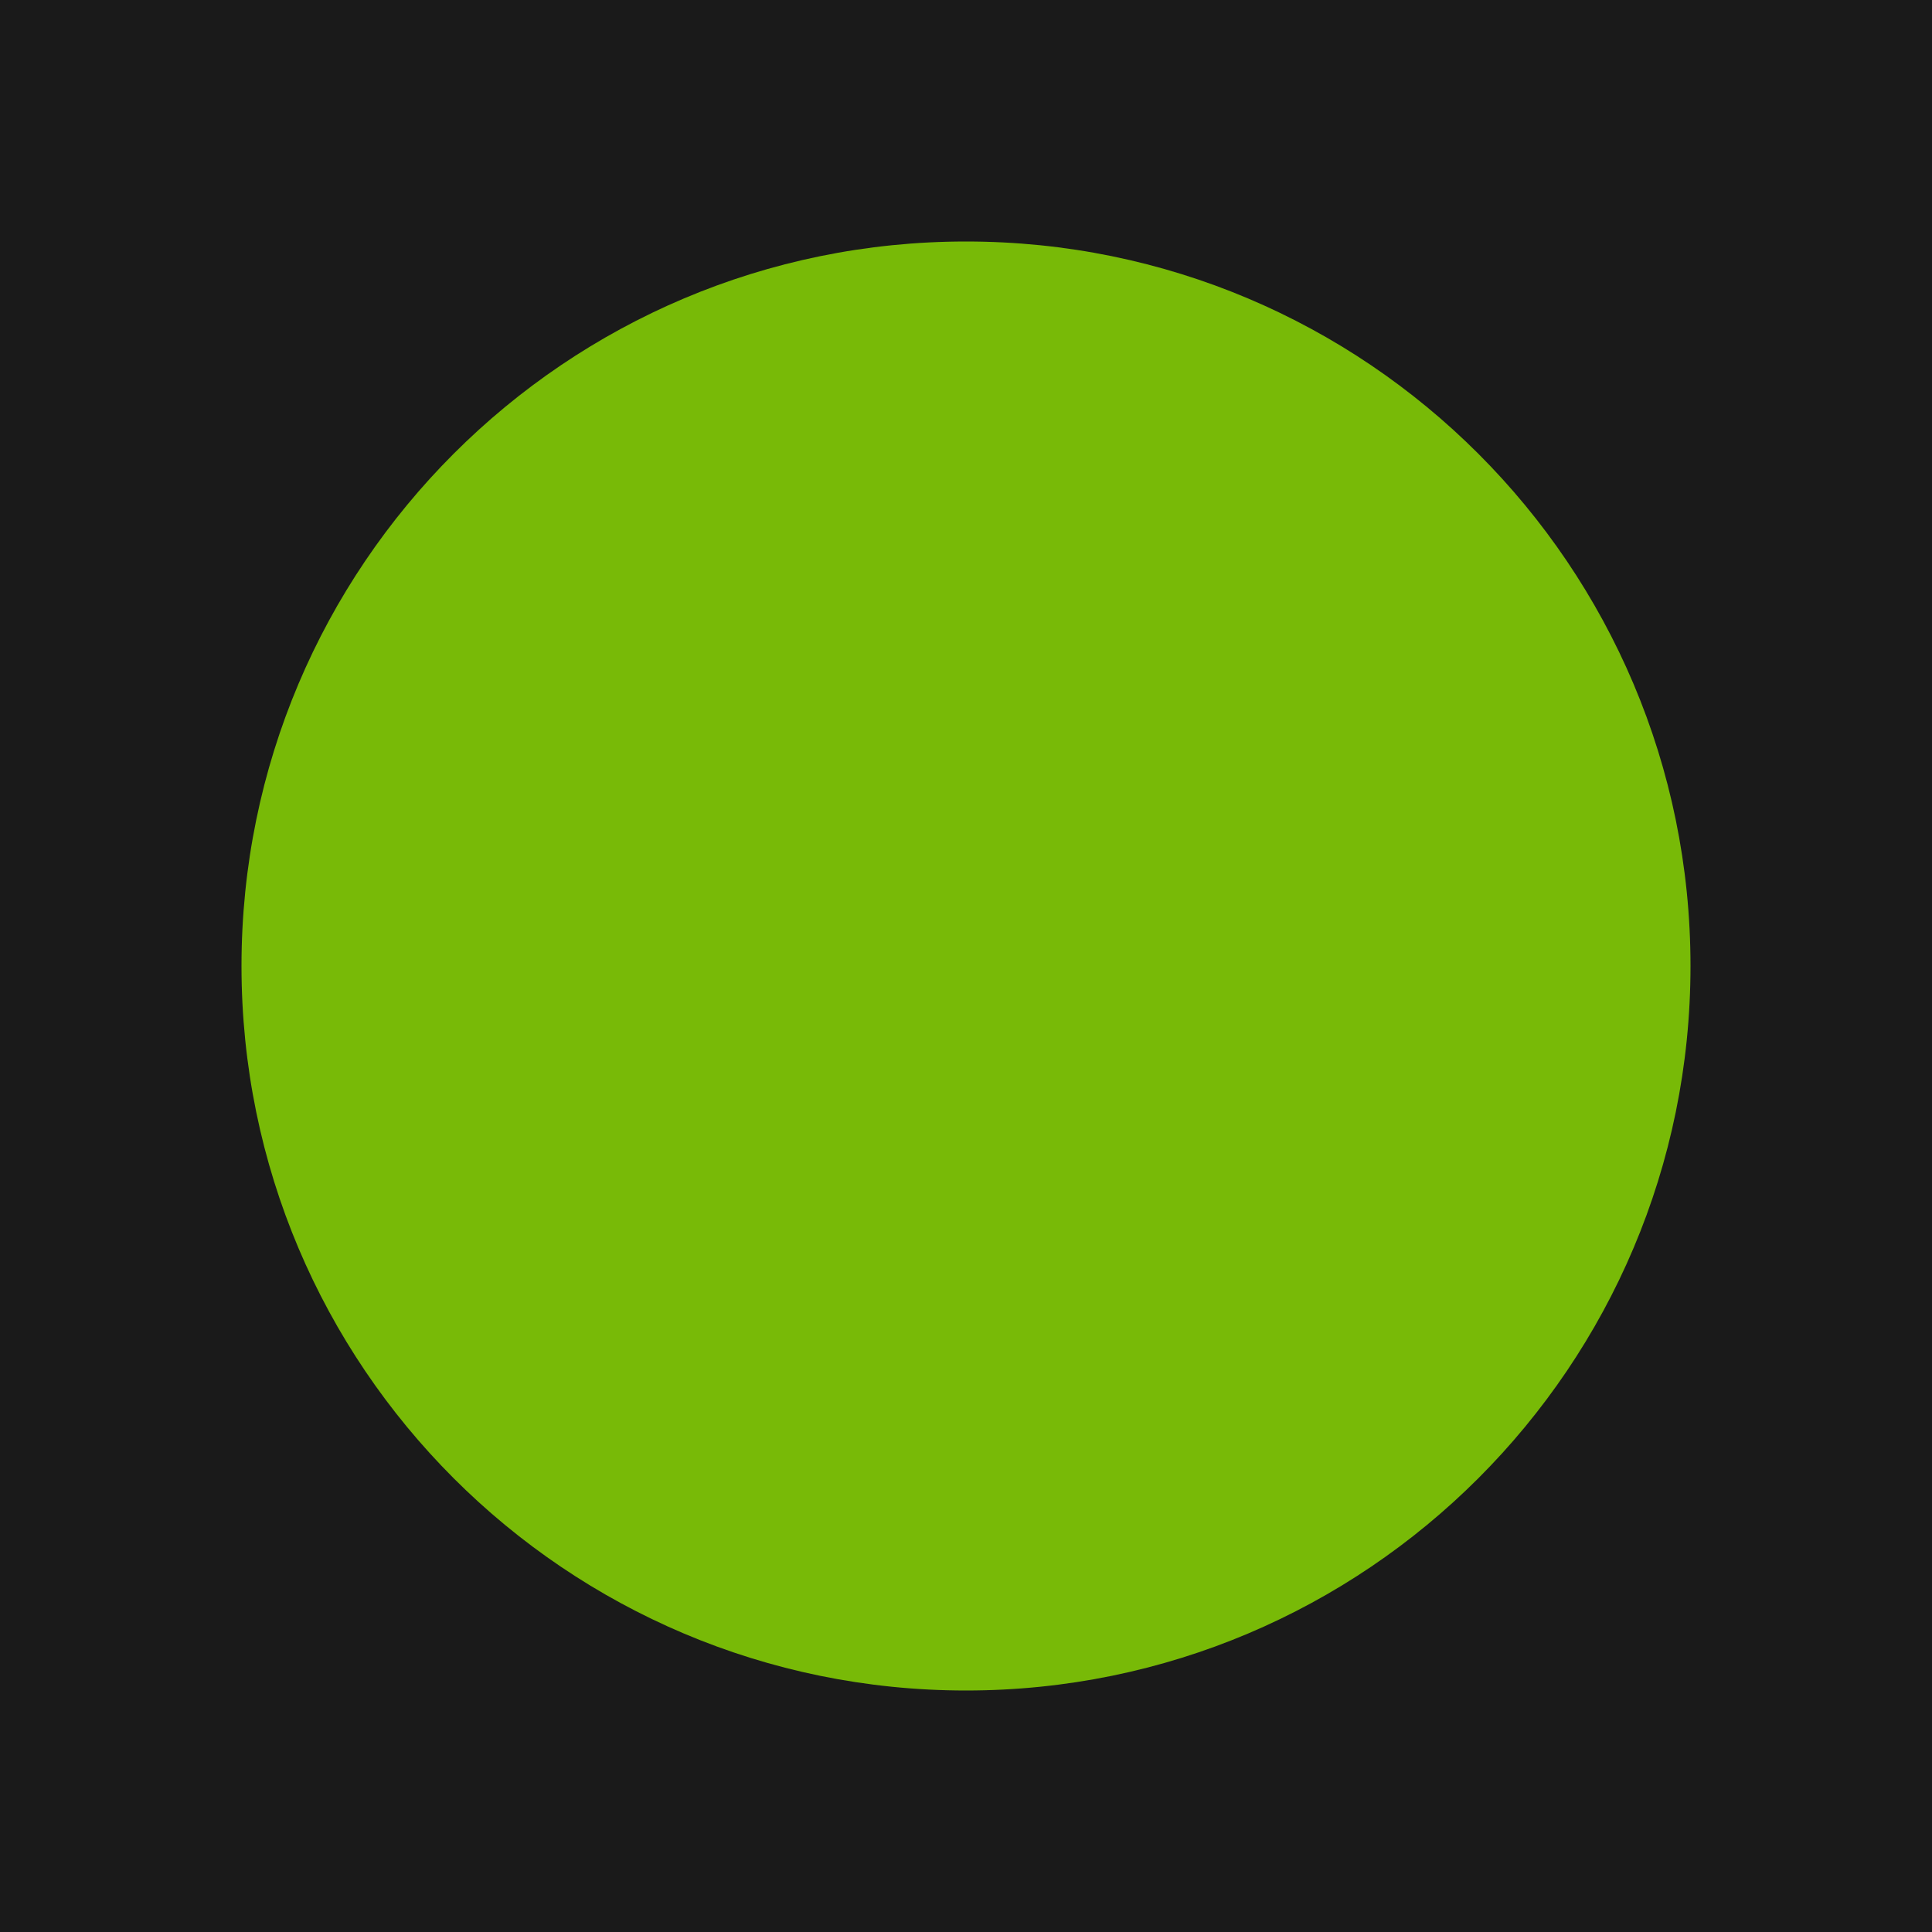
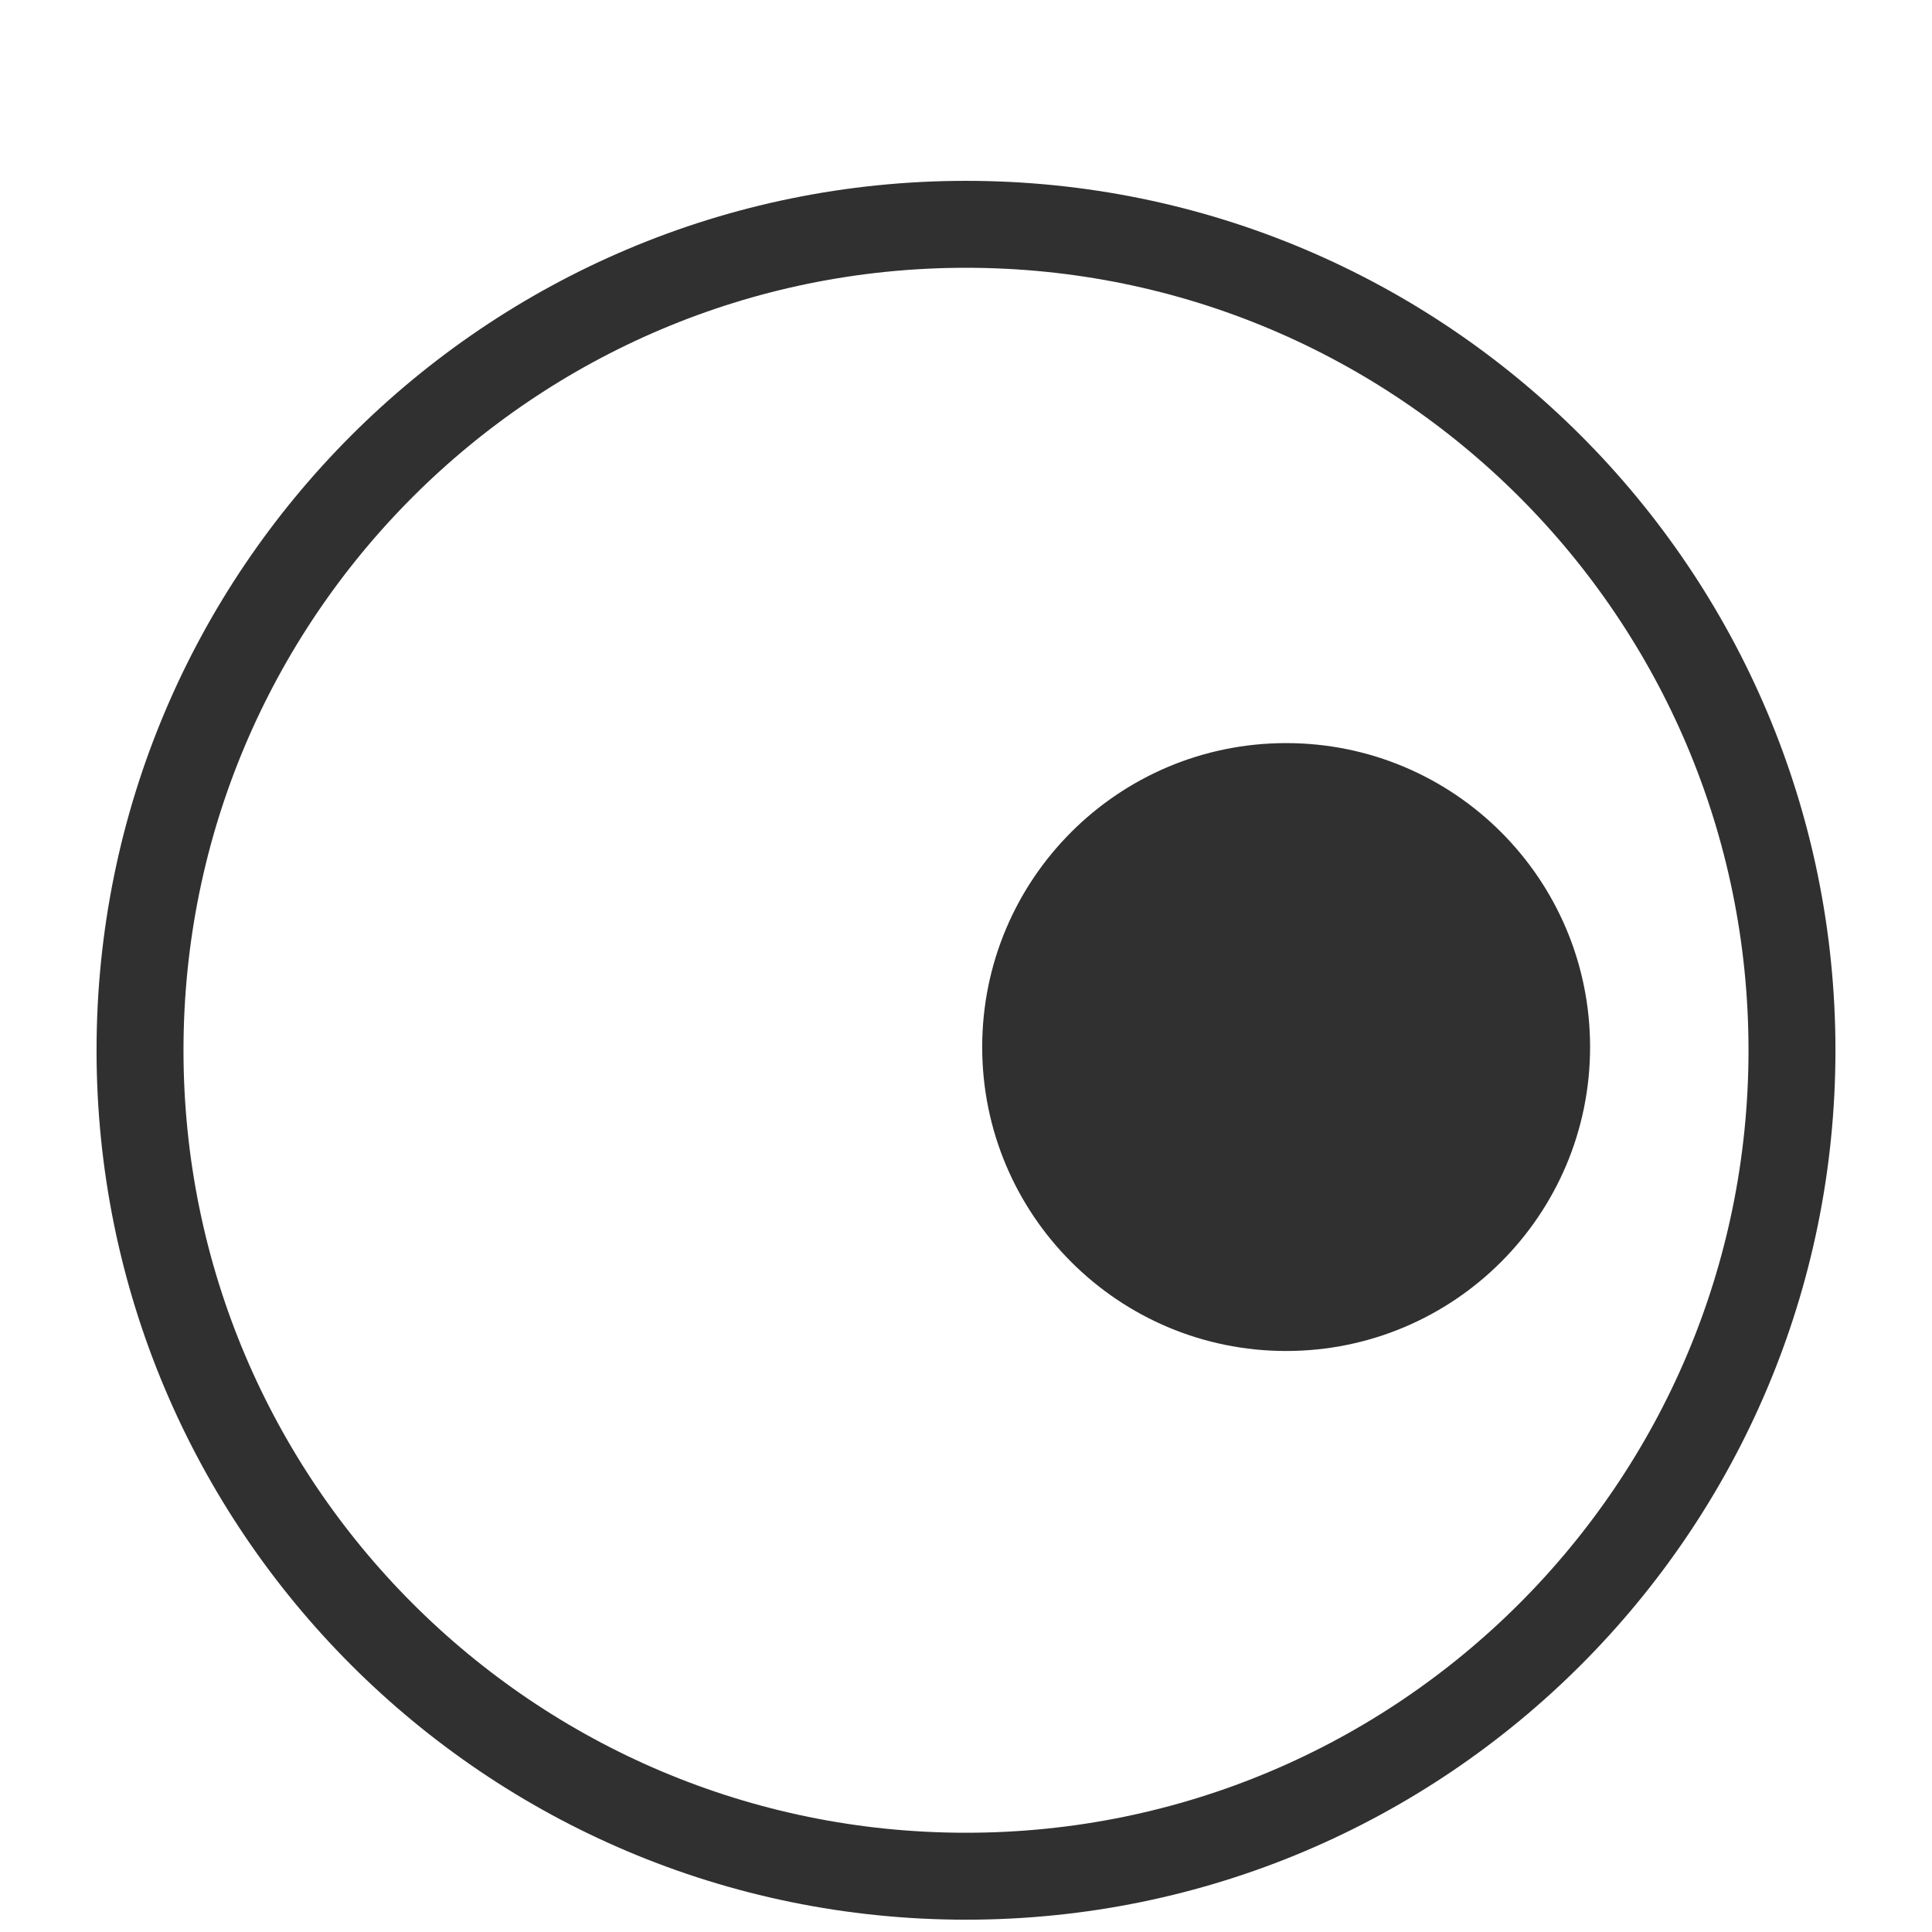
- <svg xmlns="http://www.w3.org/2000/svg" width="93" height="93" viewBox="0 0 93 93" fill="none">
-   <rect width="93" height="93" fill="#1A1A1A" />
-   <circle cx="46.5" cy="46.5" r="34.875" fill="#78BA07" />
+ <svg xmlns="http://www.w3.org/2000/svg" width="39" height="39" viewBox="0 0 35.101 39" fill="none">
+   <path d="M17.551 37.874C26.759 37.874 34.224 30.41 34.224 21.201C34.224 11.993 26.759 4.528 17.551 4.528C8.342 4.528 0.877 11.993 0.877 21.201C0.877 30.41 8.342 37.874 17.551 37.874Z" stroke="#303030" stroke-width="1.755" stroke-miterlimit="10" />
+   <path d="M24.013 15.176C27.305 15.176 29.973 17.844 29.973 21.136C29.973 24.427 27.305 27.096 24.013 27.096C20.721 27.096 18.053 24.427 18.053 21.136C18.053 17.844 20.721 15.176 24.013 15.176Z" fill="#303030" stroke="#303030" stroke-width="0.351" />
</svg>
